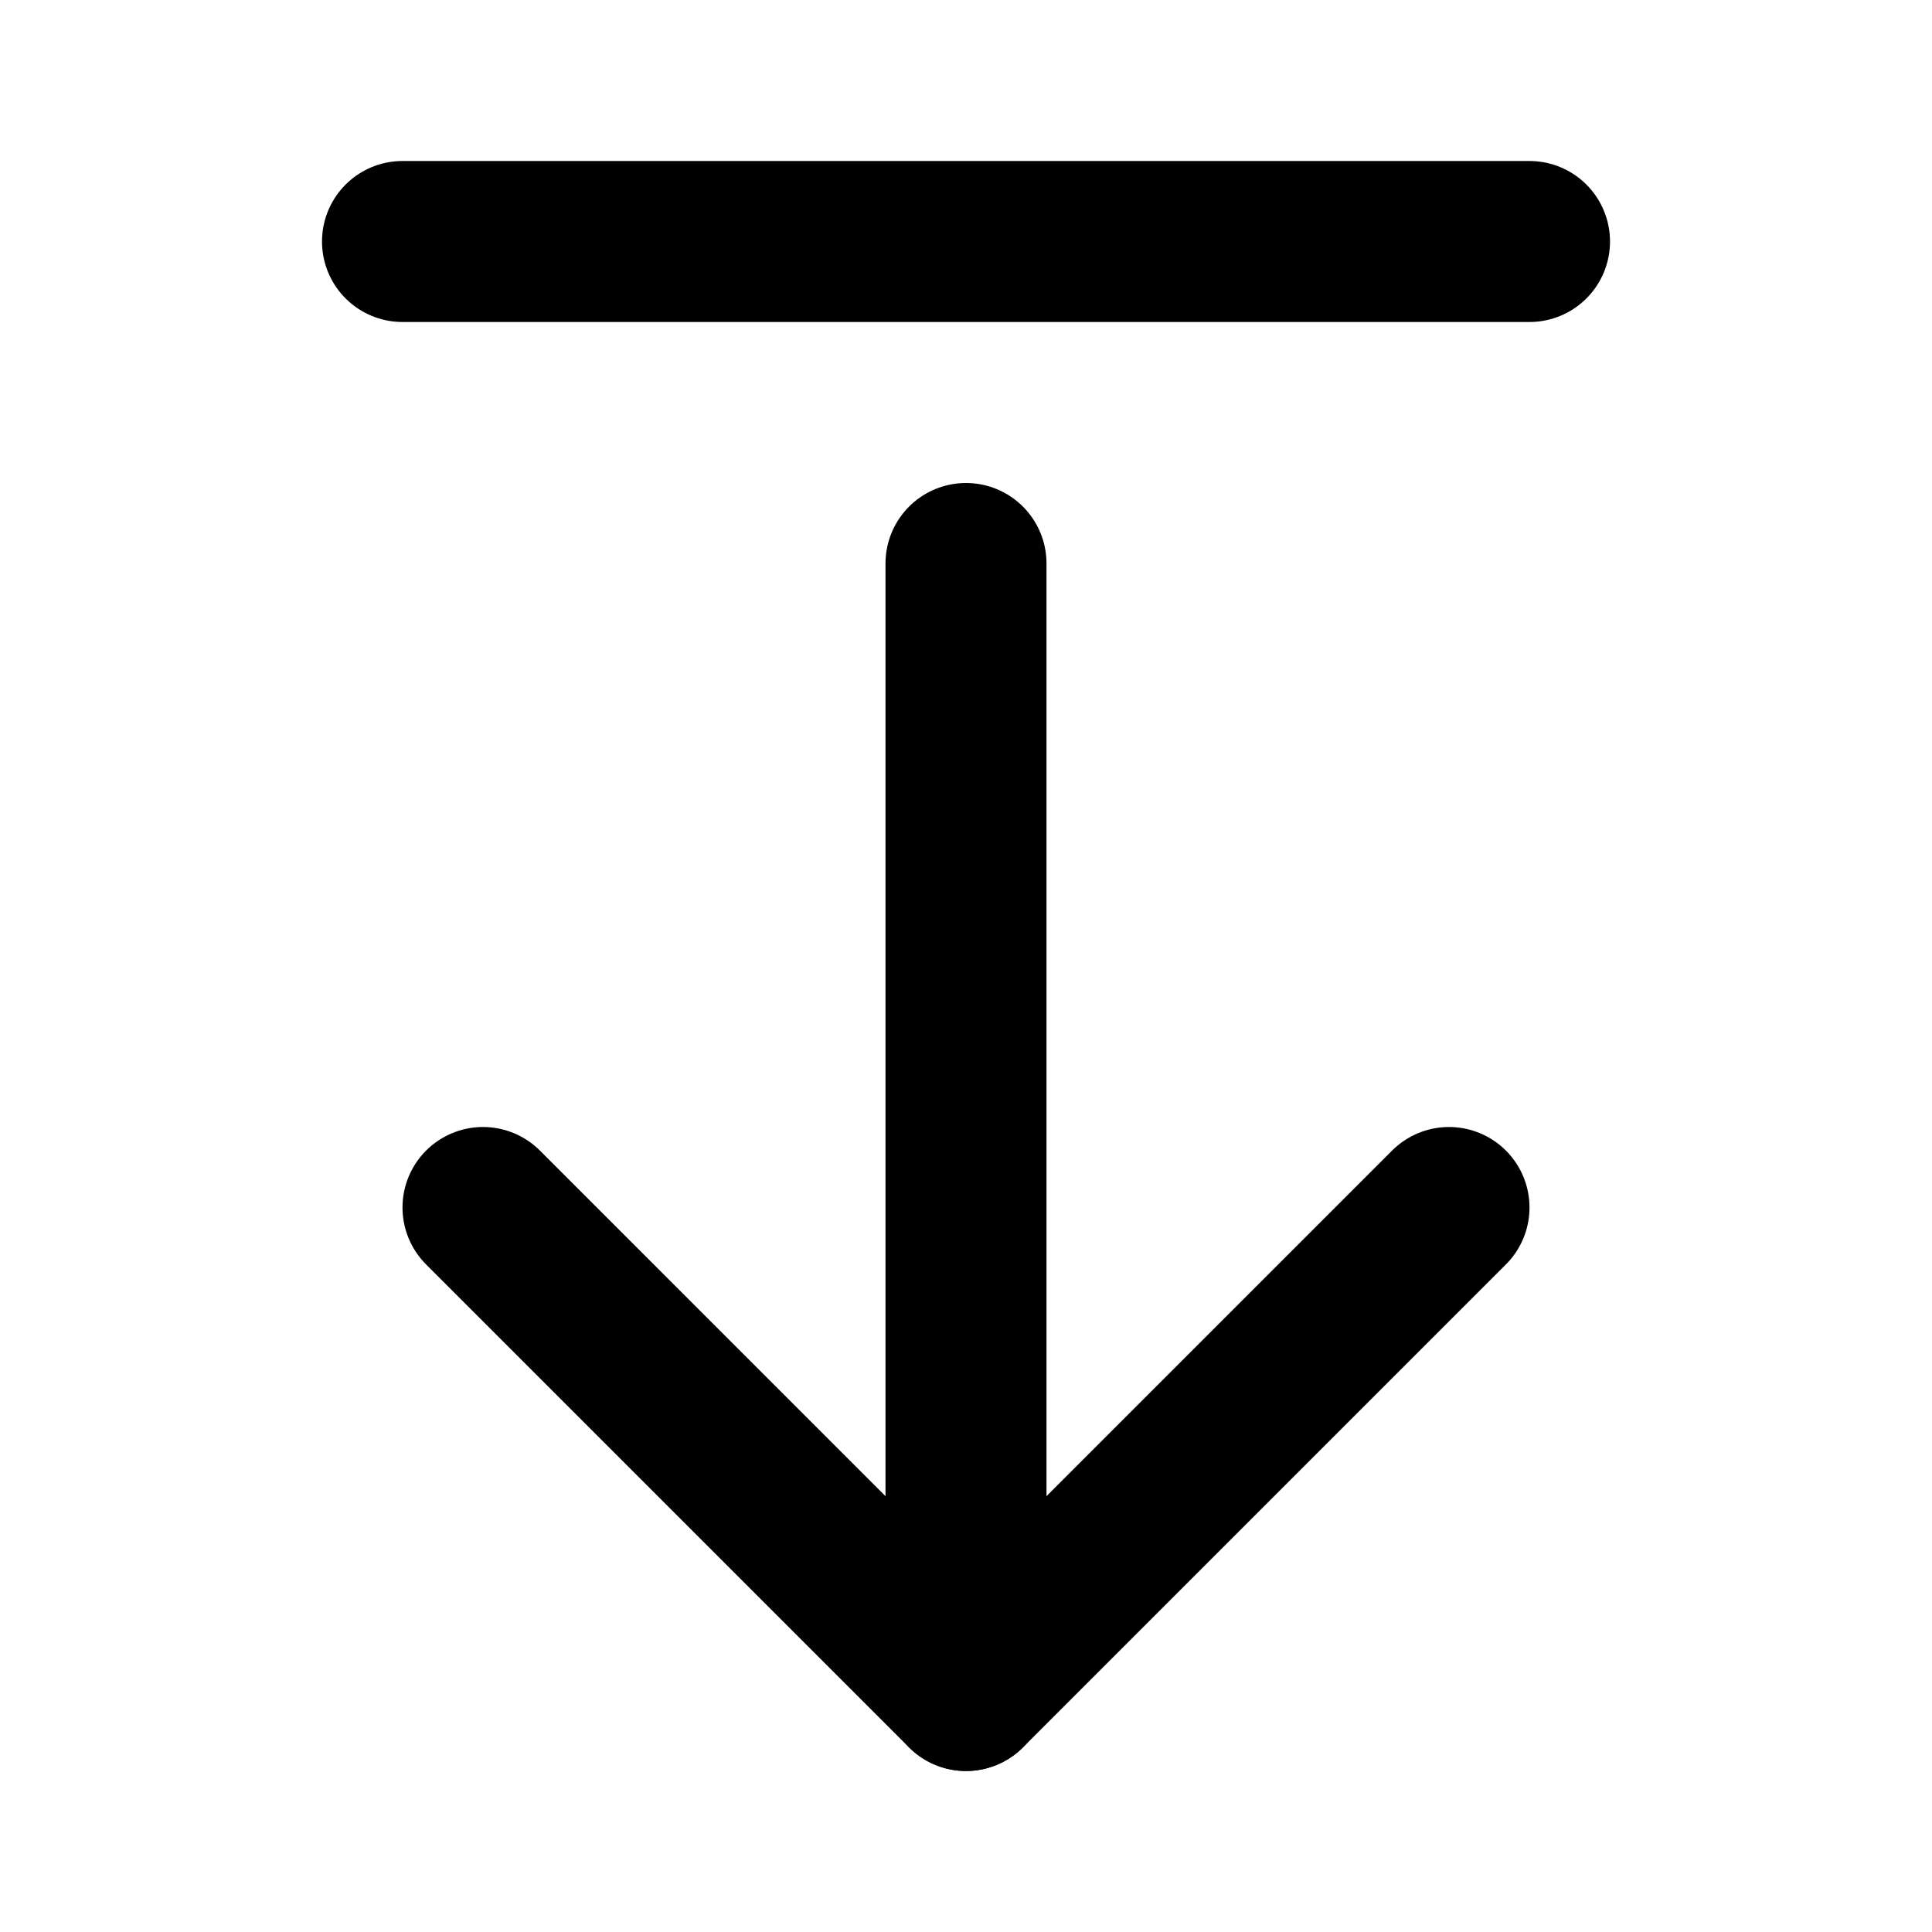
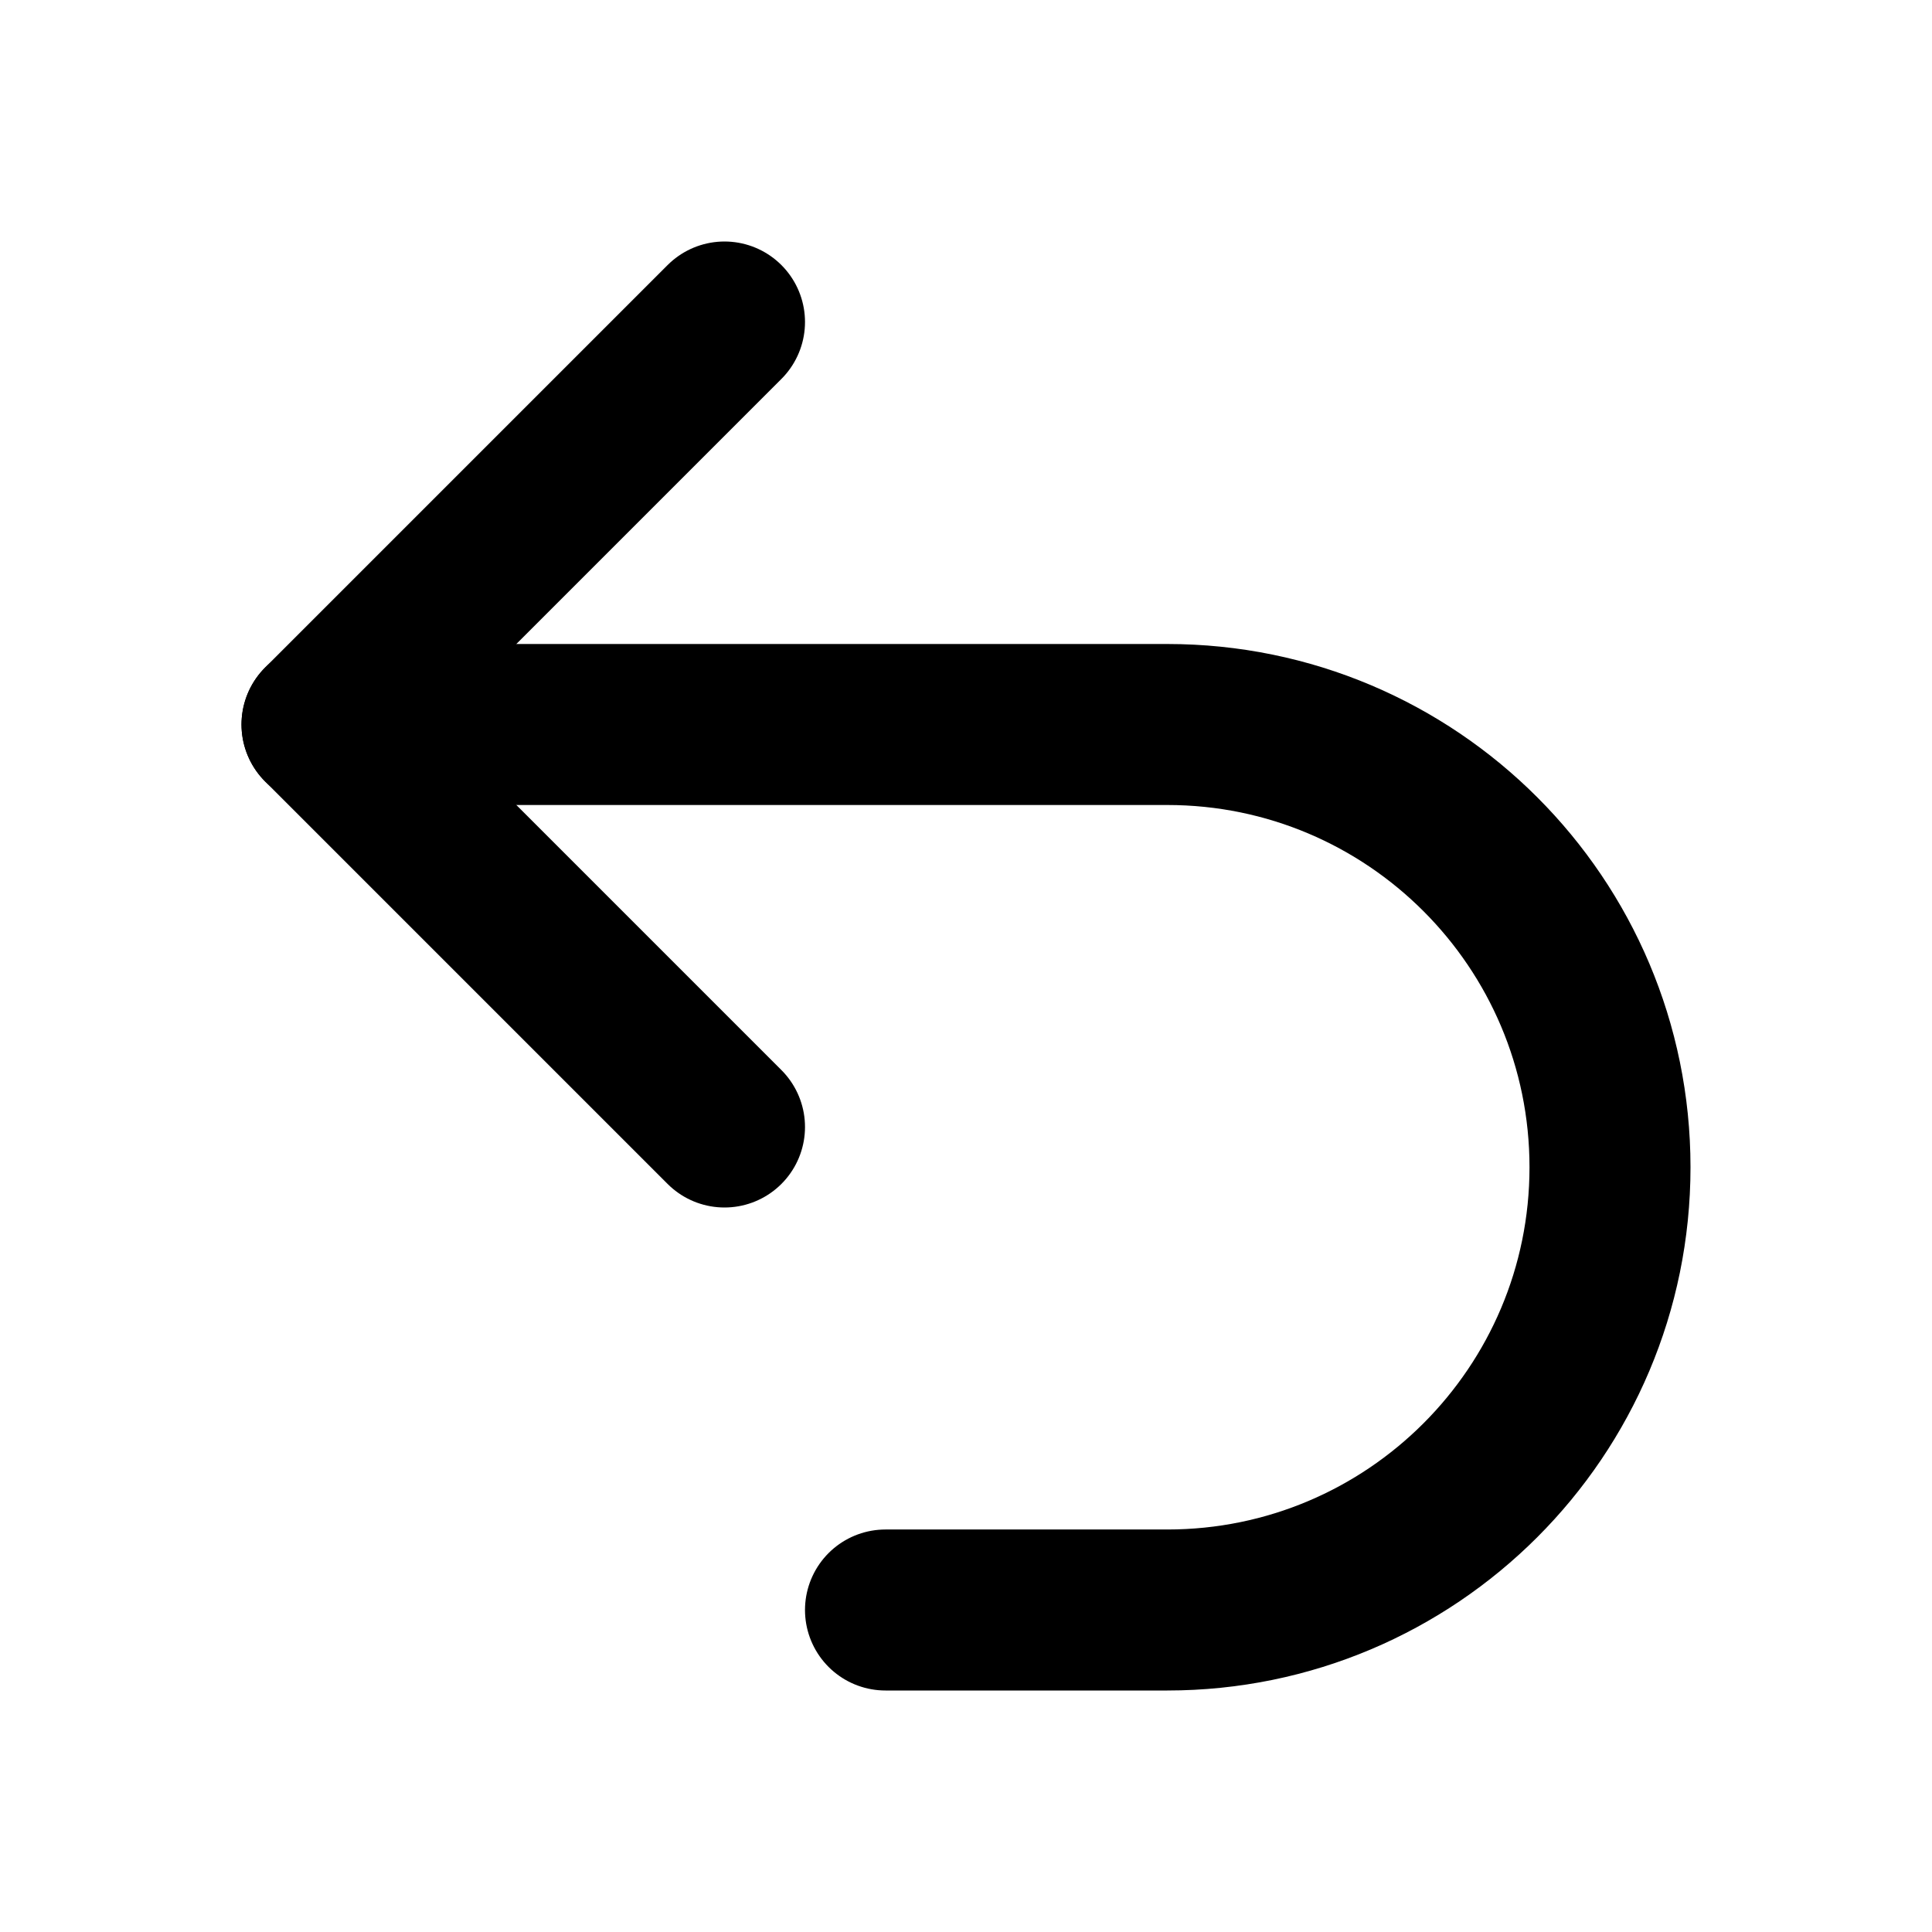
<svg xmlns="http://www.w3.org/2000/svg" width="24" height="24" viewBox="0 0 24 24" fill="none" stroke="currentColor" stroke-width="2" stroke-linecap="round" stroke-linejoin="round">
-   <path d="M19 3H5" />
-   <path d="M12 21V7" />
-   <path d="m6 15 6 6 6-6" />
+   <path d="M9 14 4 9l5-5" />
+   <path d="M4 9h10.5a5.5 5.5 0 0 1 5.5 5.5a5.5 5.5 0 0 1-5.5 5.5H11" />
</svg>
